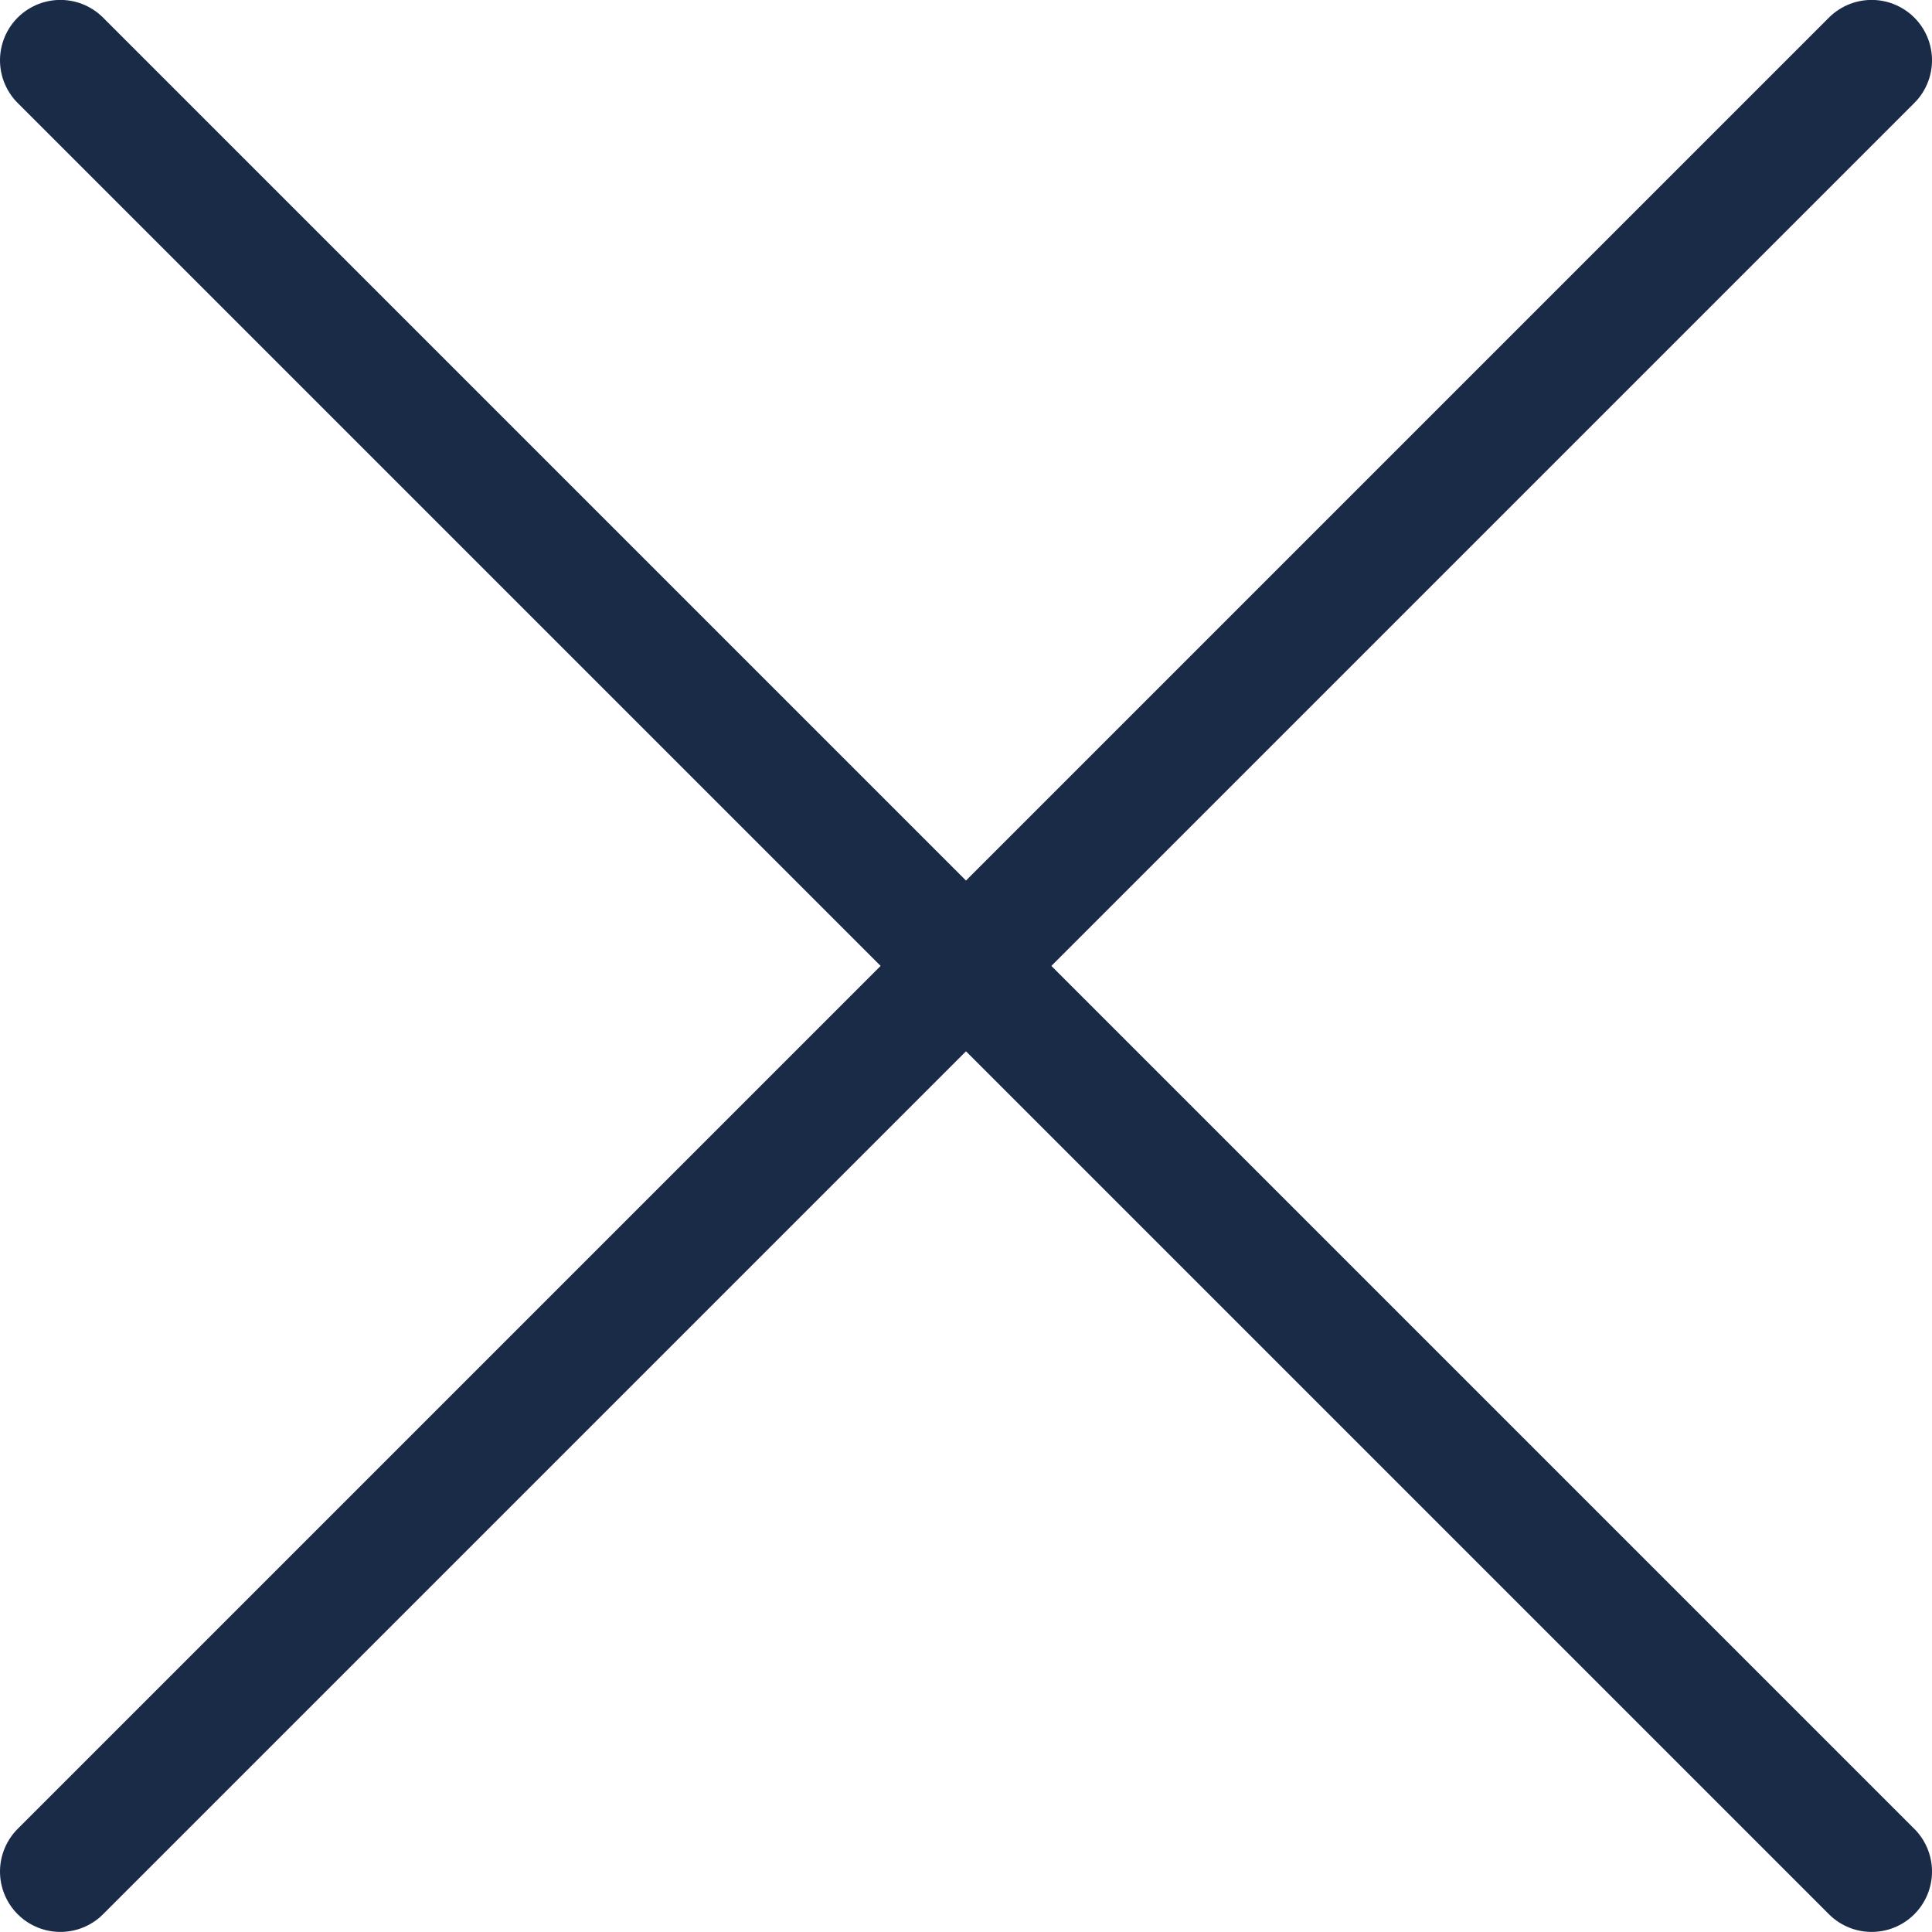
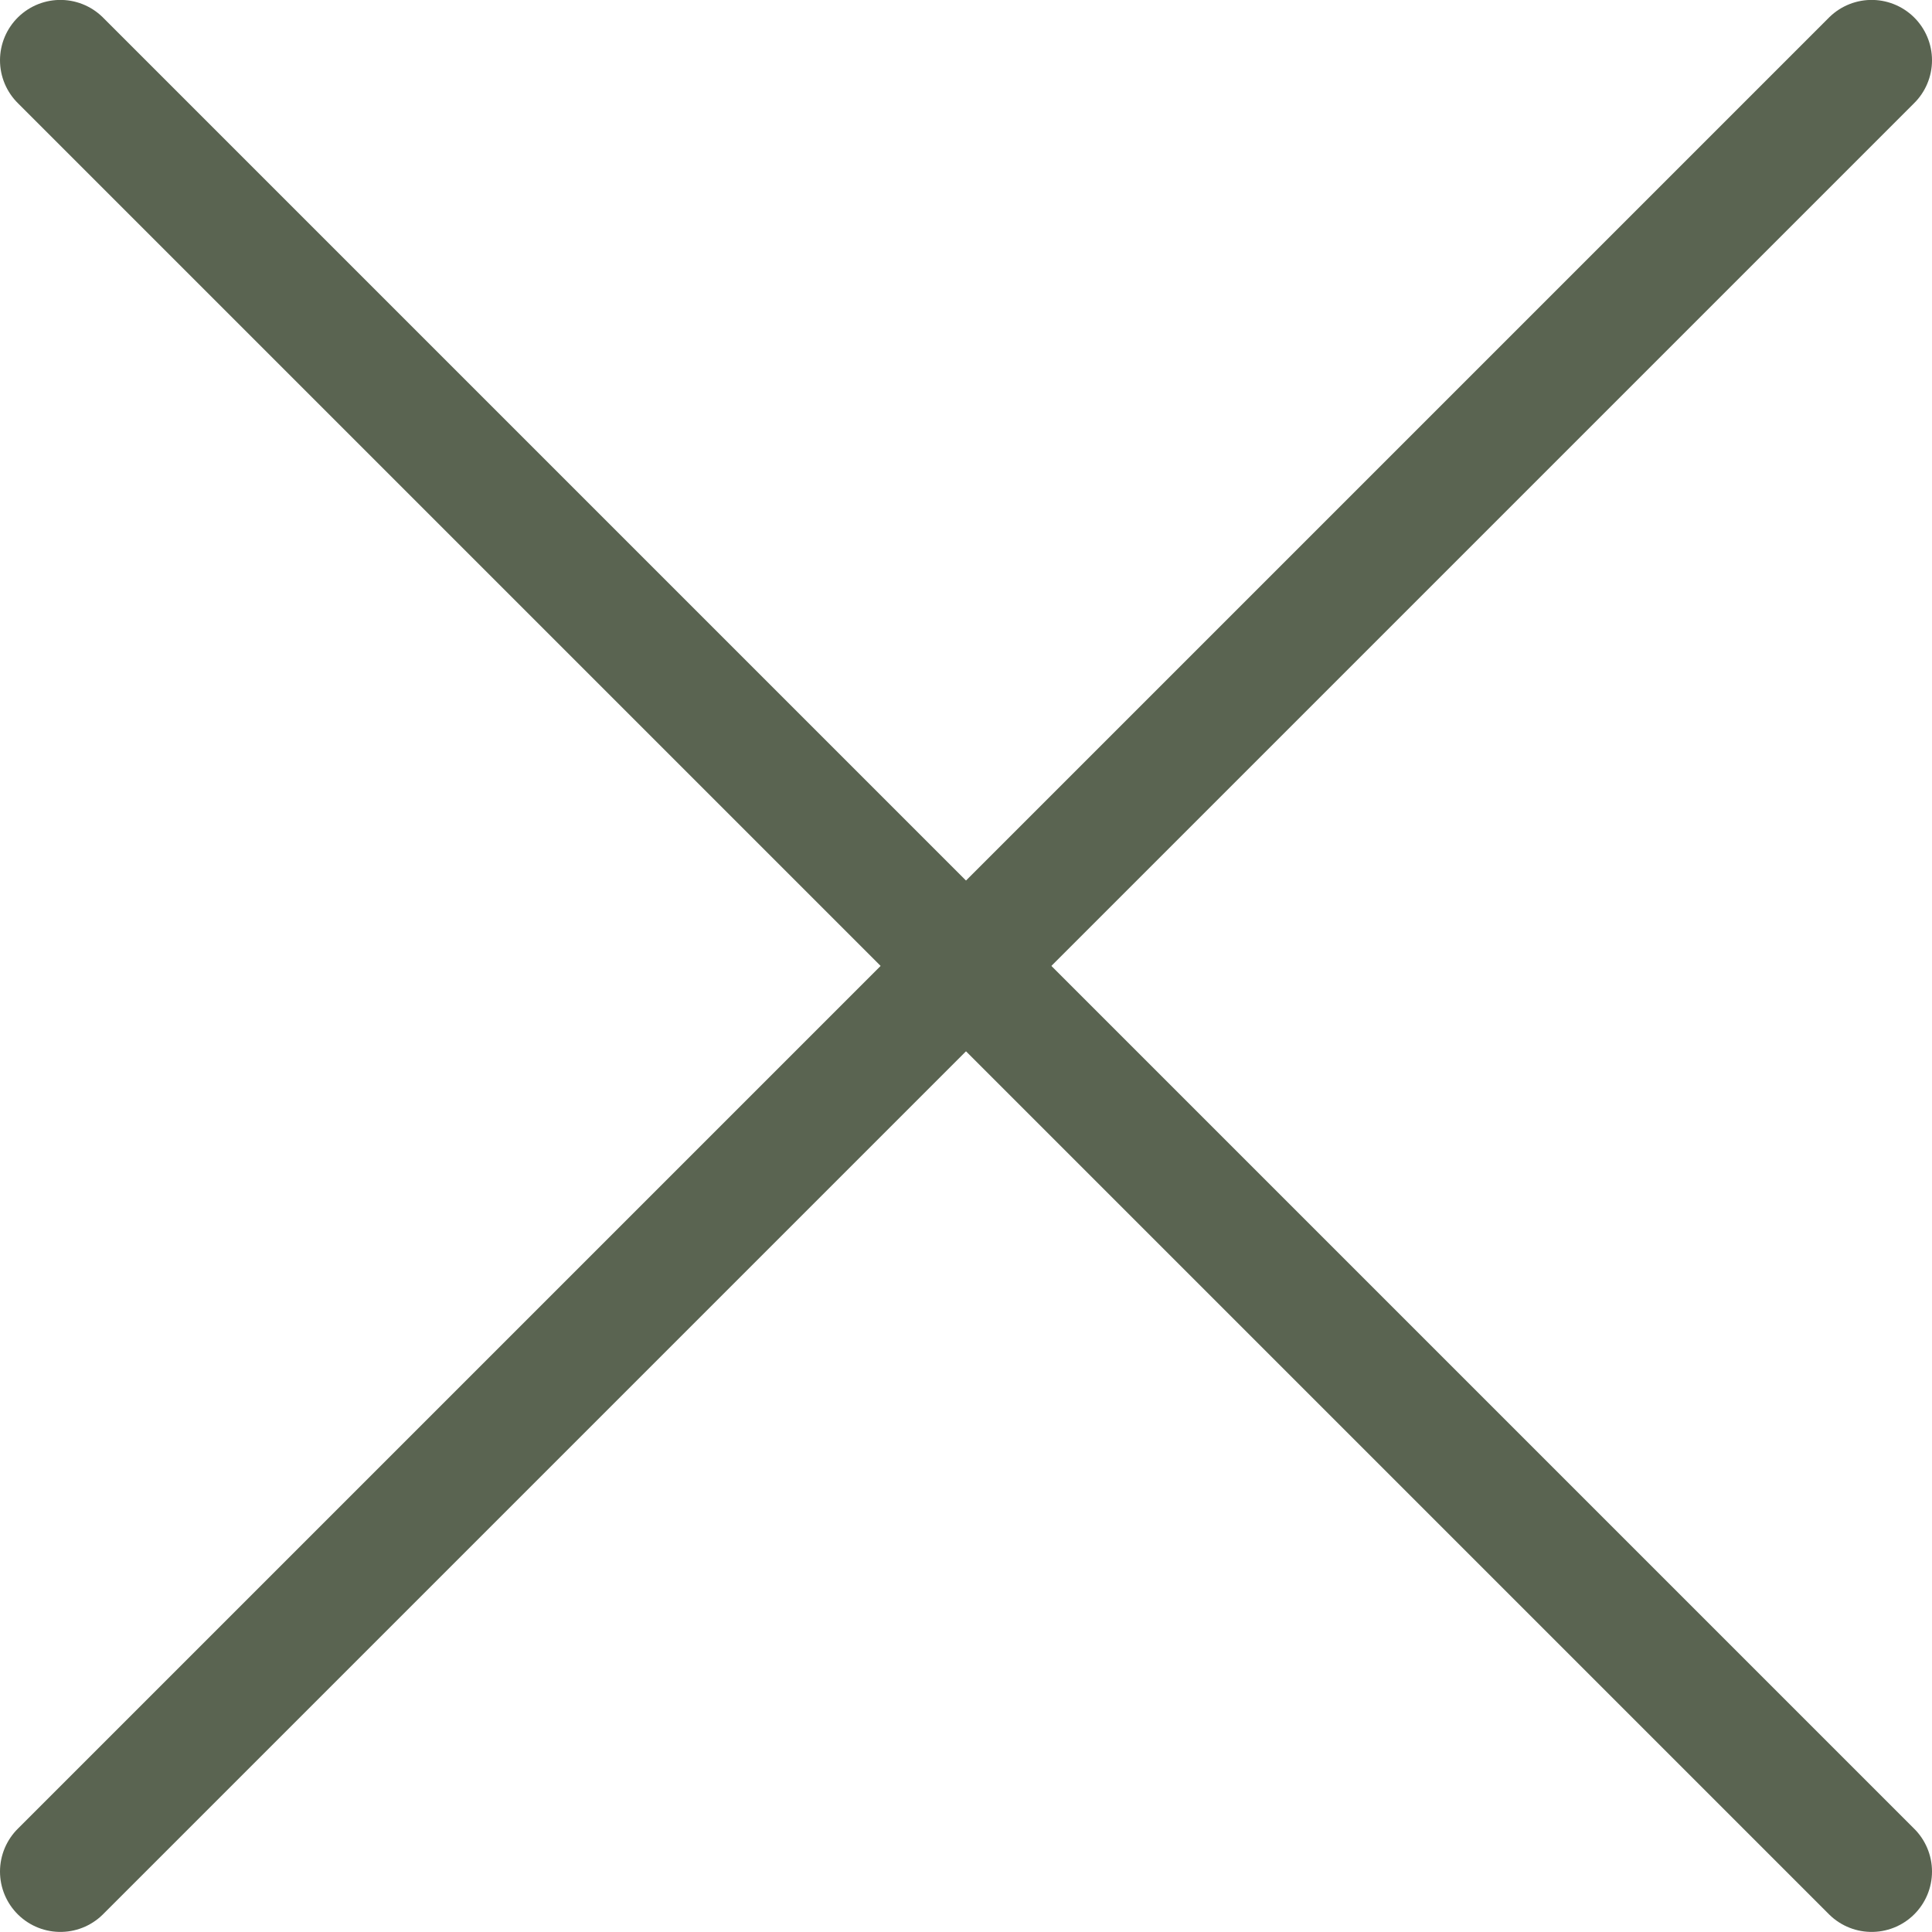
<svg xmlns="http://www.w3.org/2000/svg" width="24px" height="24px" viewBox="0 0 24 24" version="1.1">
  <defs />
  <g id="Ico_close" stroke="none" stroke-width="1" fill="none" fill-rule="evenodd" stroke-linecap="round" stroke-linejoin="round">
-     <g id="Group" stroke="#1A2B48" stroke-width="1.5">
+     <g id="Group" stroke="#5a6451" stroke-width="1.5">
      <g id="close">
        <path d="M0.75,23.249 L23.25,0.749" id="Shape" />
        <path d="M23.25,23.249 L0.75,0.749" id="Shape" />
      </g>
    </g>
  </g>
</svg>
